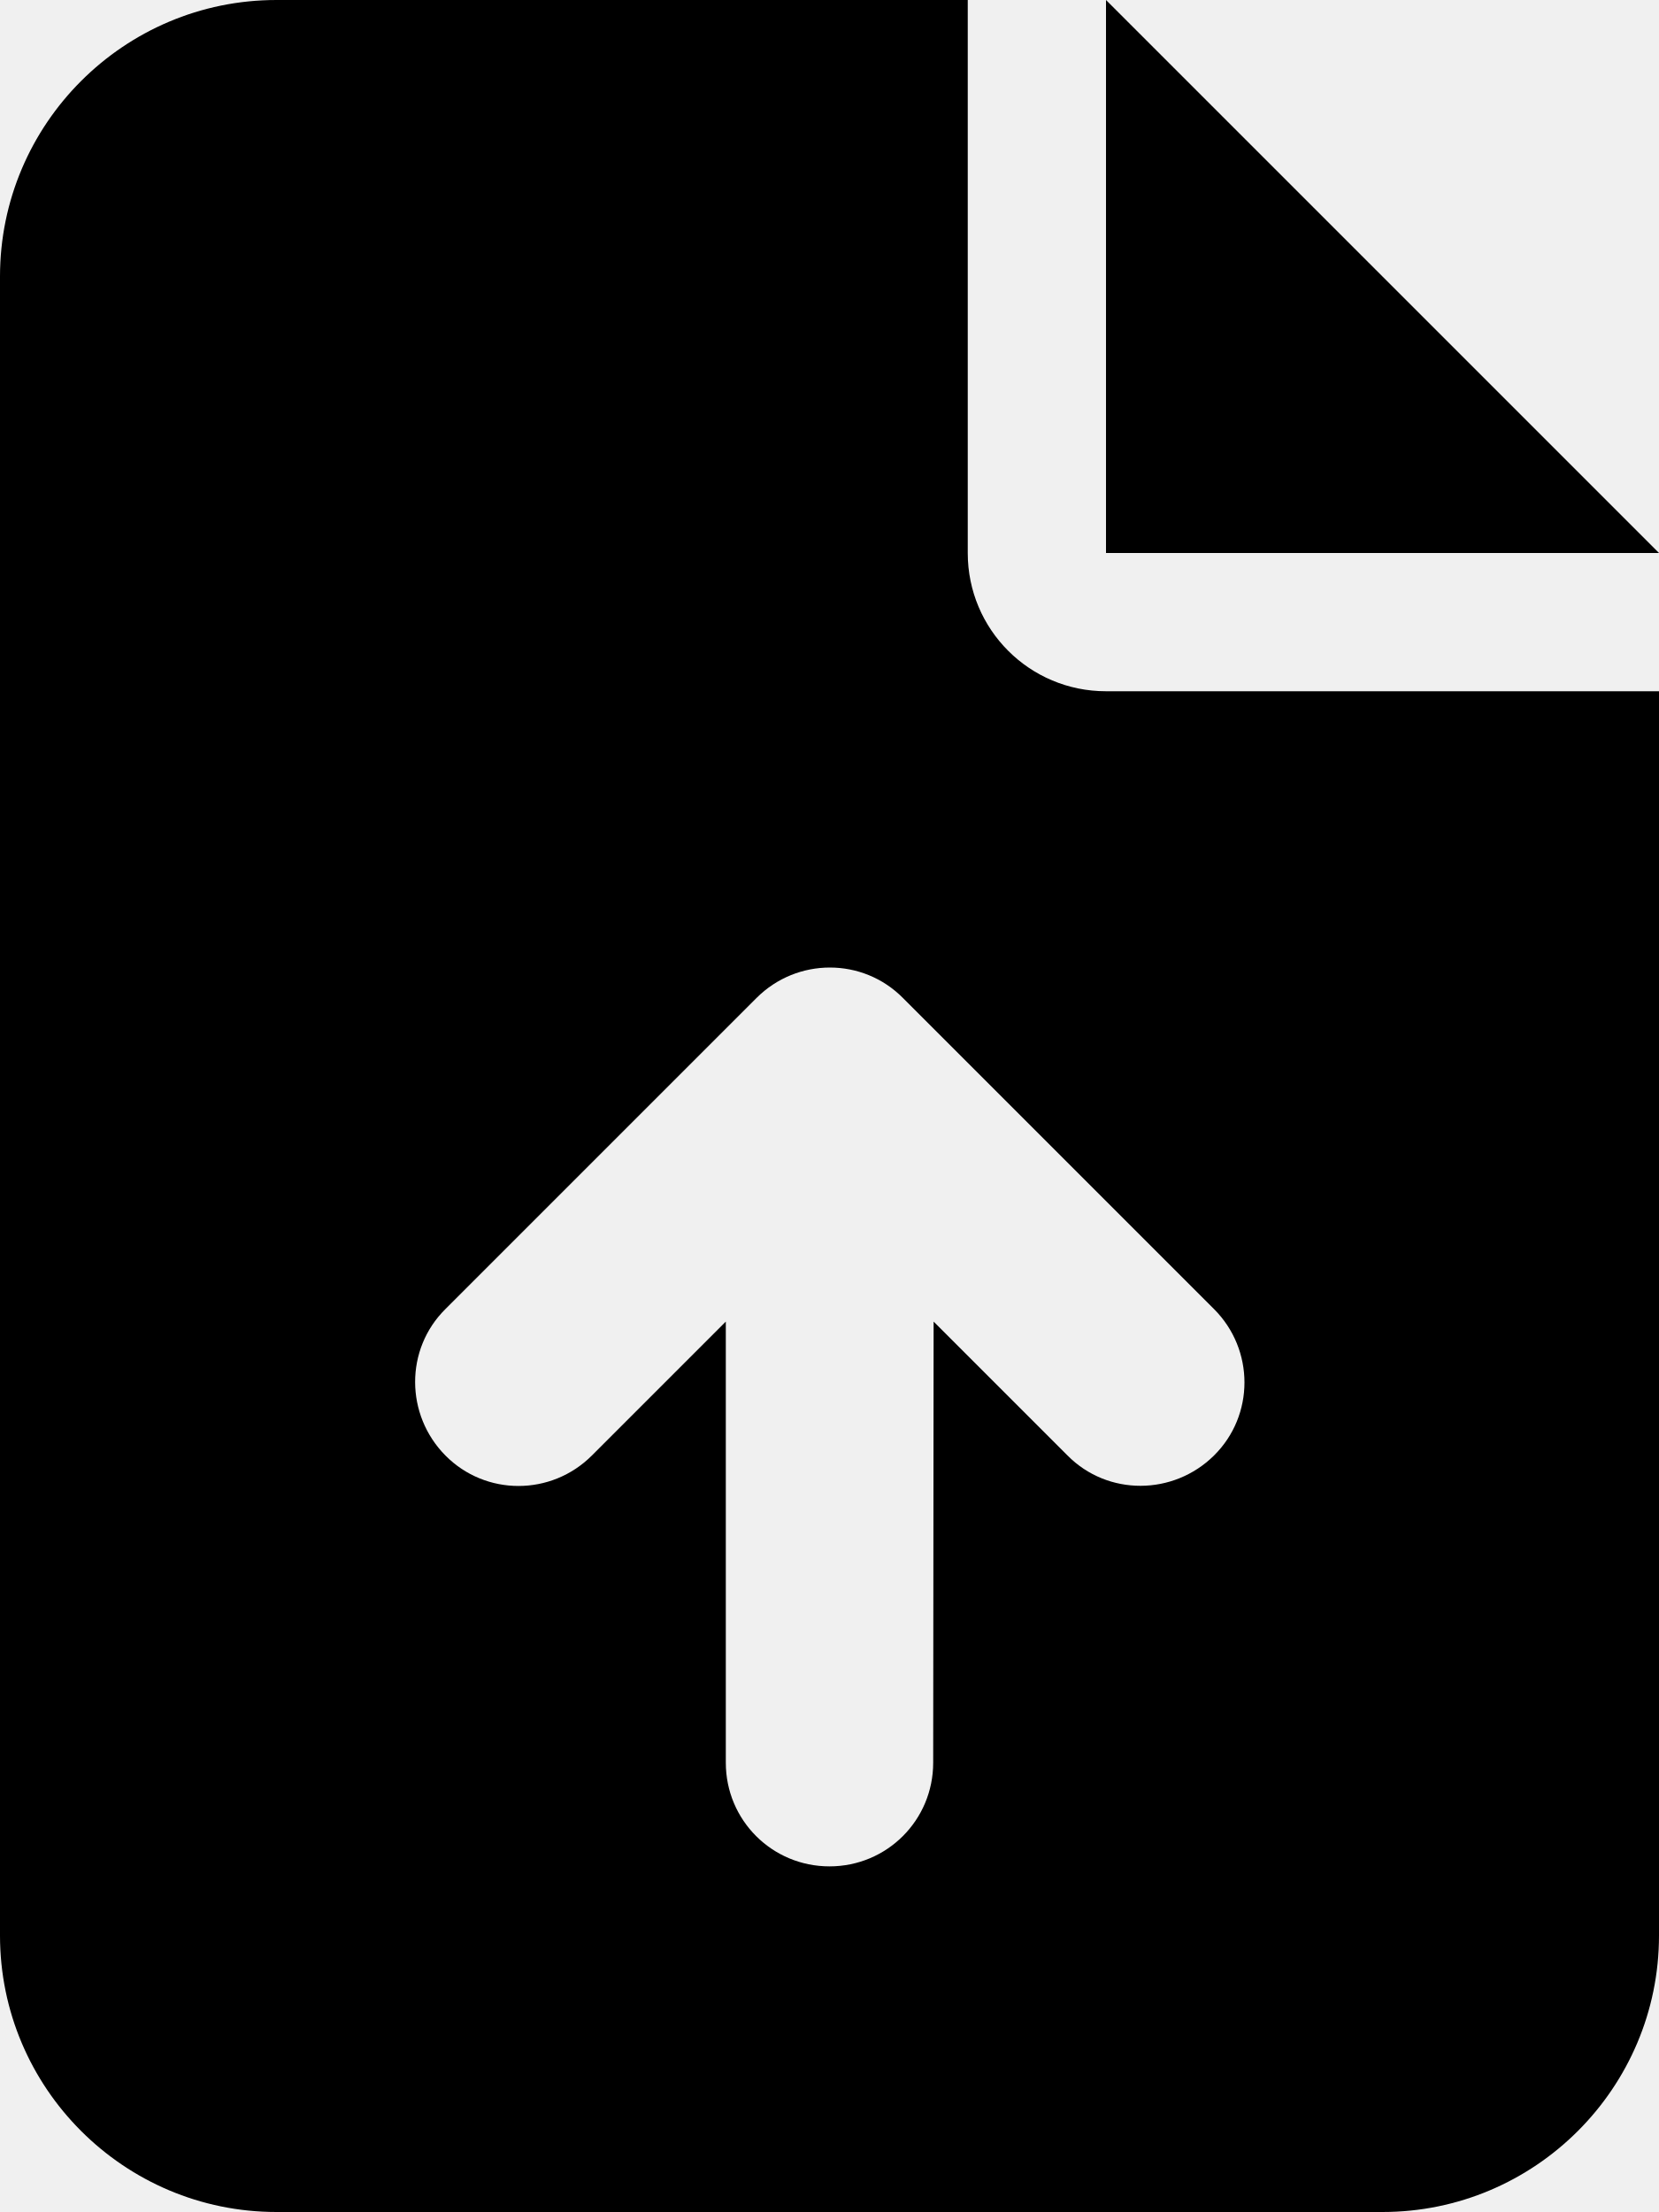
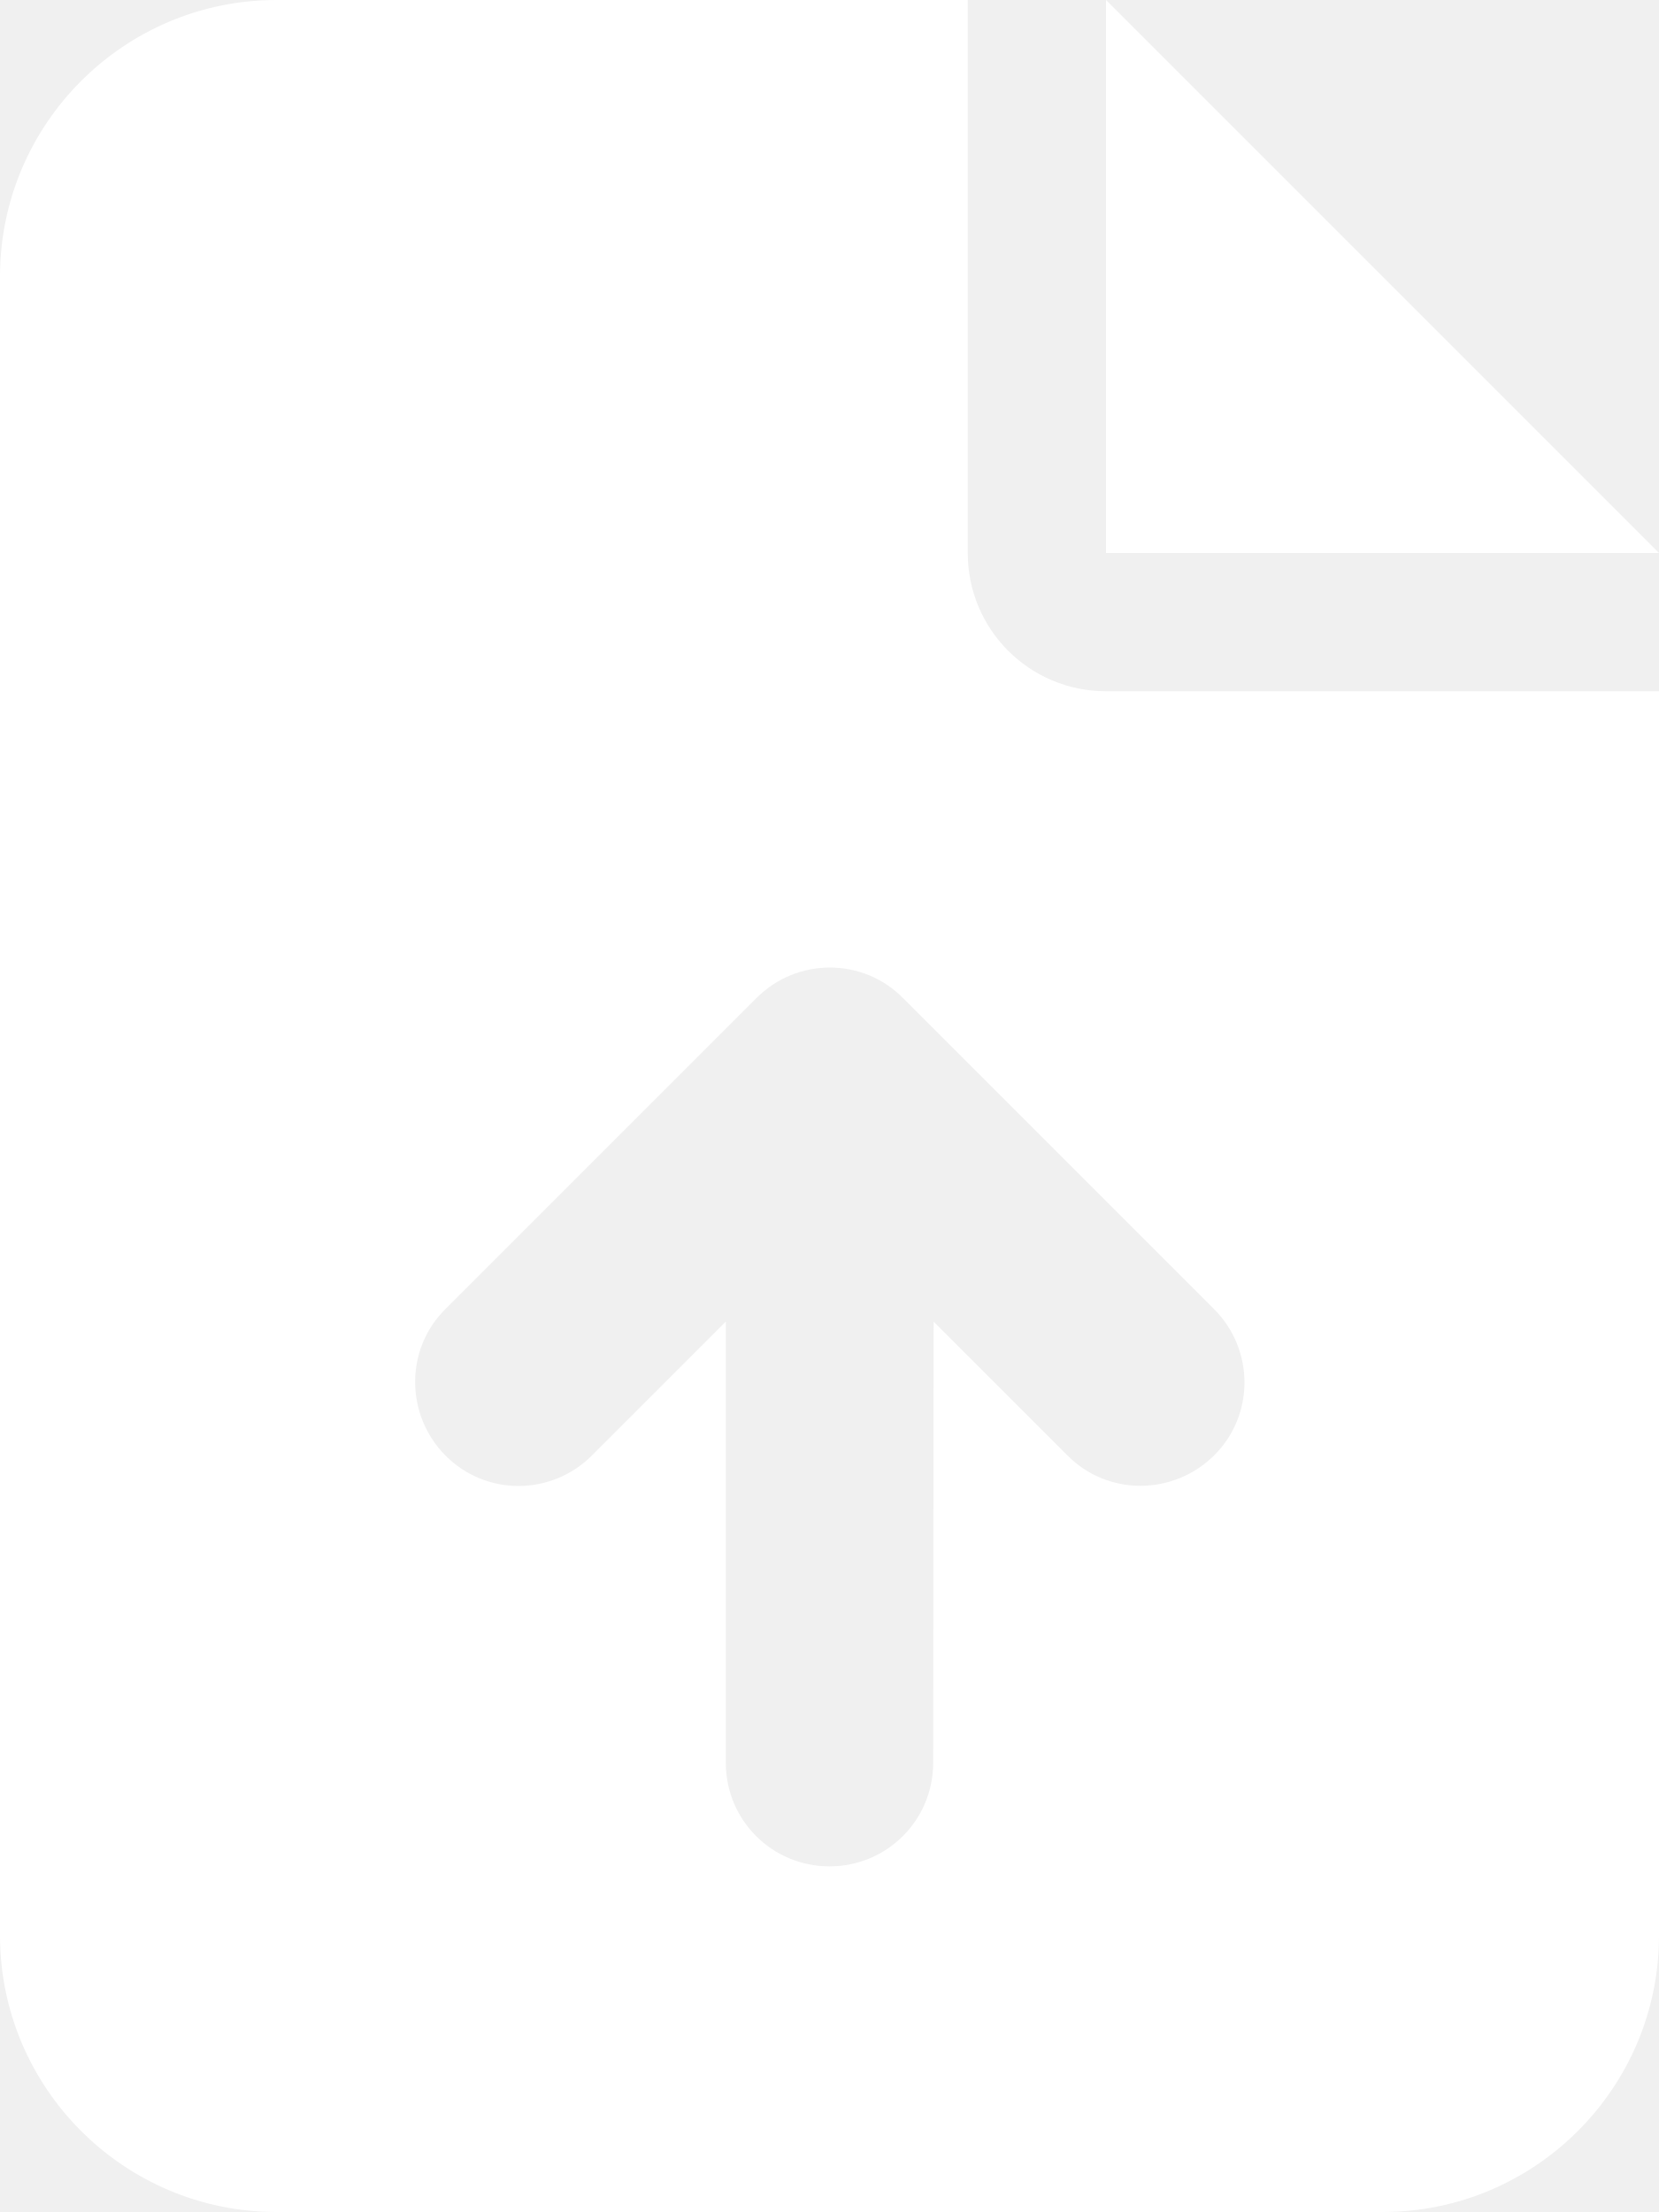
<svg xmlns="http://www.w3.org/2000/svg" viewBox="0 0 384 512">
-   <path d="M64 0C28.7 0 0 28.7 0 64L0 448c0 35.3 28.7 64 64 64l256 0c35.3 0 64-28.7 64-64l0-288-128 0c-17.7 0-32-14.3-32-32L224 0 64 0zM256 0l0 128 128 0L256 0zM216 408c0 13.3-10.7 24-24 24s-24-10.7-24-24l0-102.1-31 31c-9.4 9.4-24.6 9.4-33.9 0s-9.4-24.6 0-33.9l72-72c9.4-9.4 24.6-9.4 33.9 0l72 72c9.4 9.4 9.4 24.6 0 33.9s-24.6 9.4-33.9 0l-31-31L216 408z" />
+   <path fill="#ffffff" d="M64 0C28.7 0 0 28.7 0 64L0 448c0 35.3 28.7 64 64 64l256 0c35.3 0 64-28.7 64-64l0-288-128 0c-17.7 0-32-14.3-32-32L224 0 64 0zM256 0l0 128 128 0L256 0zM216 408c0 13.3-10.7 24-24 24s-24-10.7-24-24l0-102.1-31 31c-9.4 9.4-24.6 9.4-33.9 0s-9.4-24.6 0-33.9l72-72c9.4-9.4 24.6-9.4 33.9 0l72 72c9.4 9.4 9.4 24.6 0 33.9s-24.6 9.4-33.9 0l-31-31L216 408z" />
</svg>
